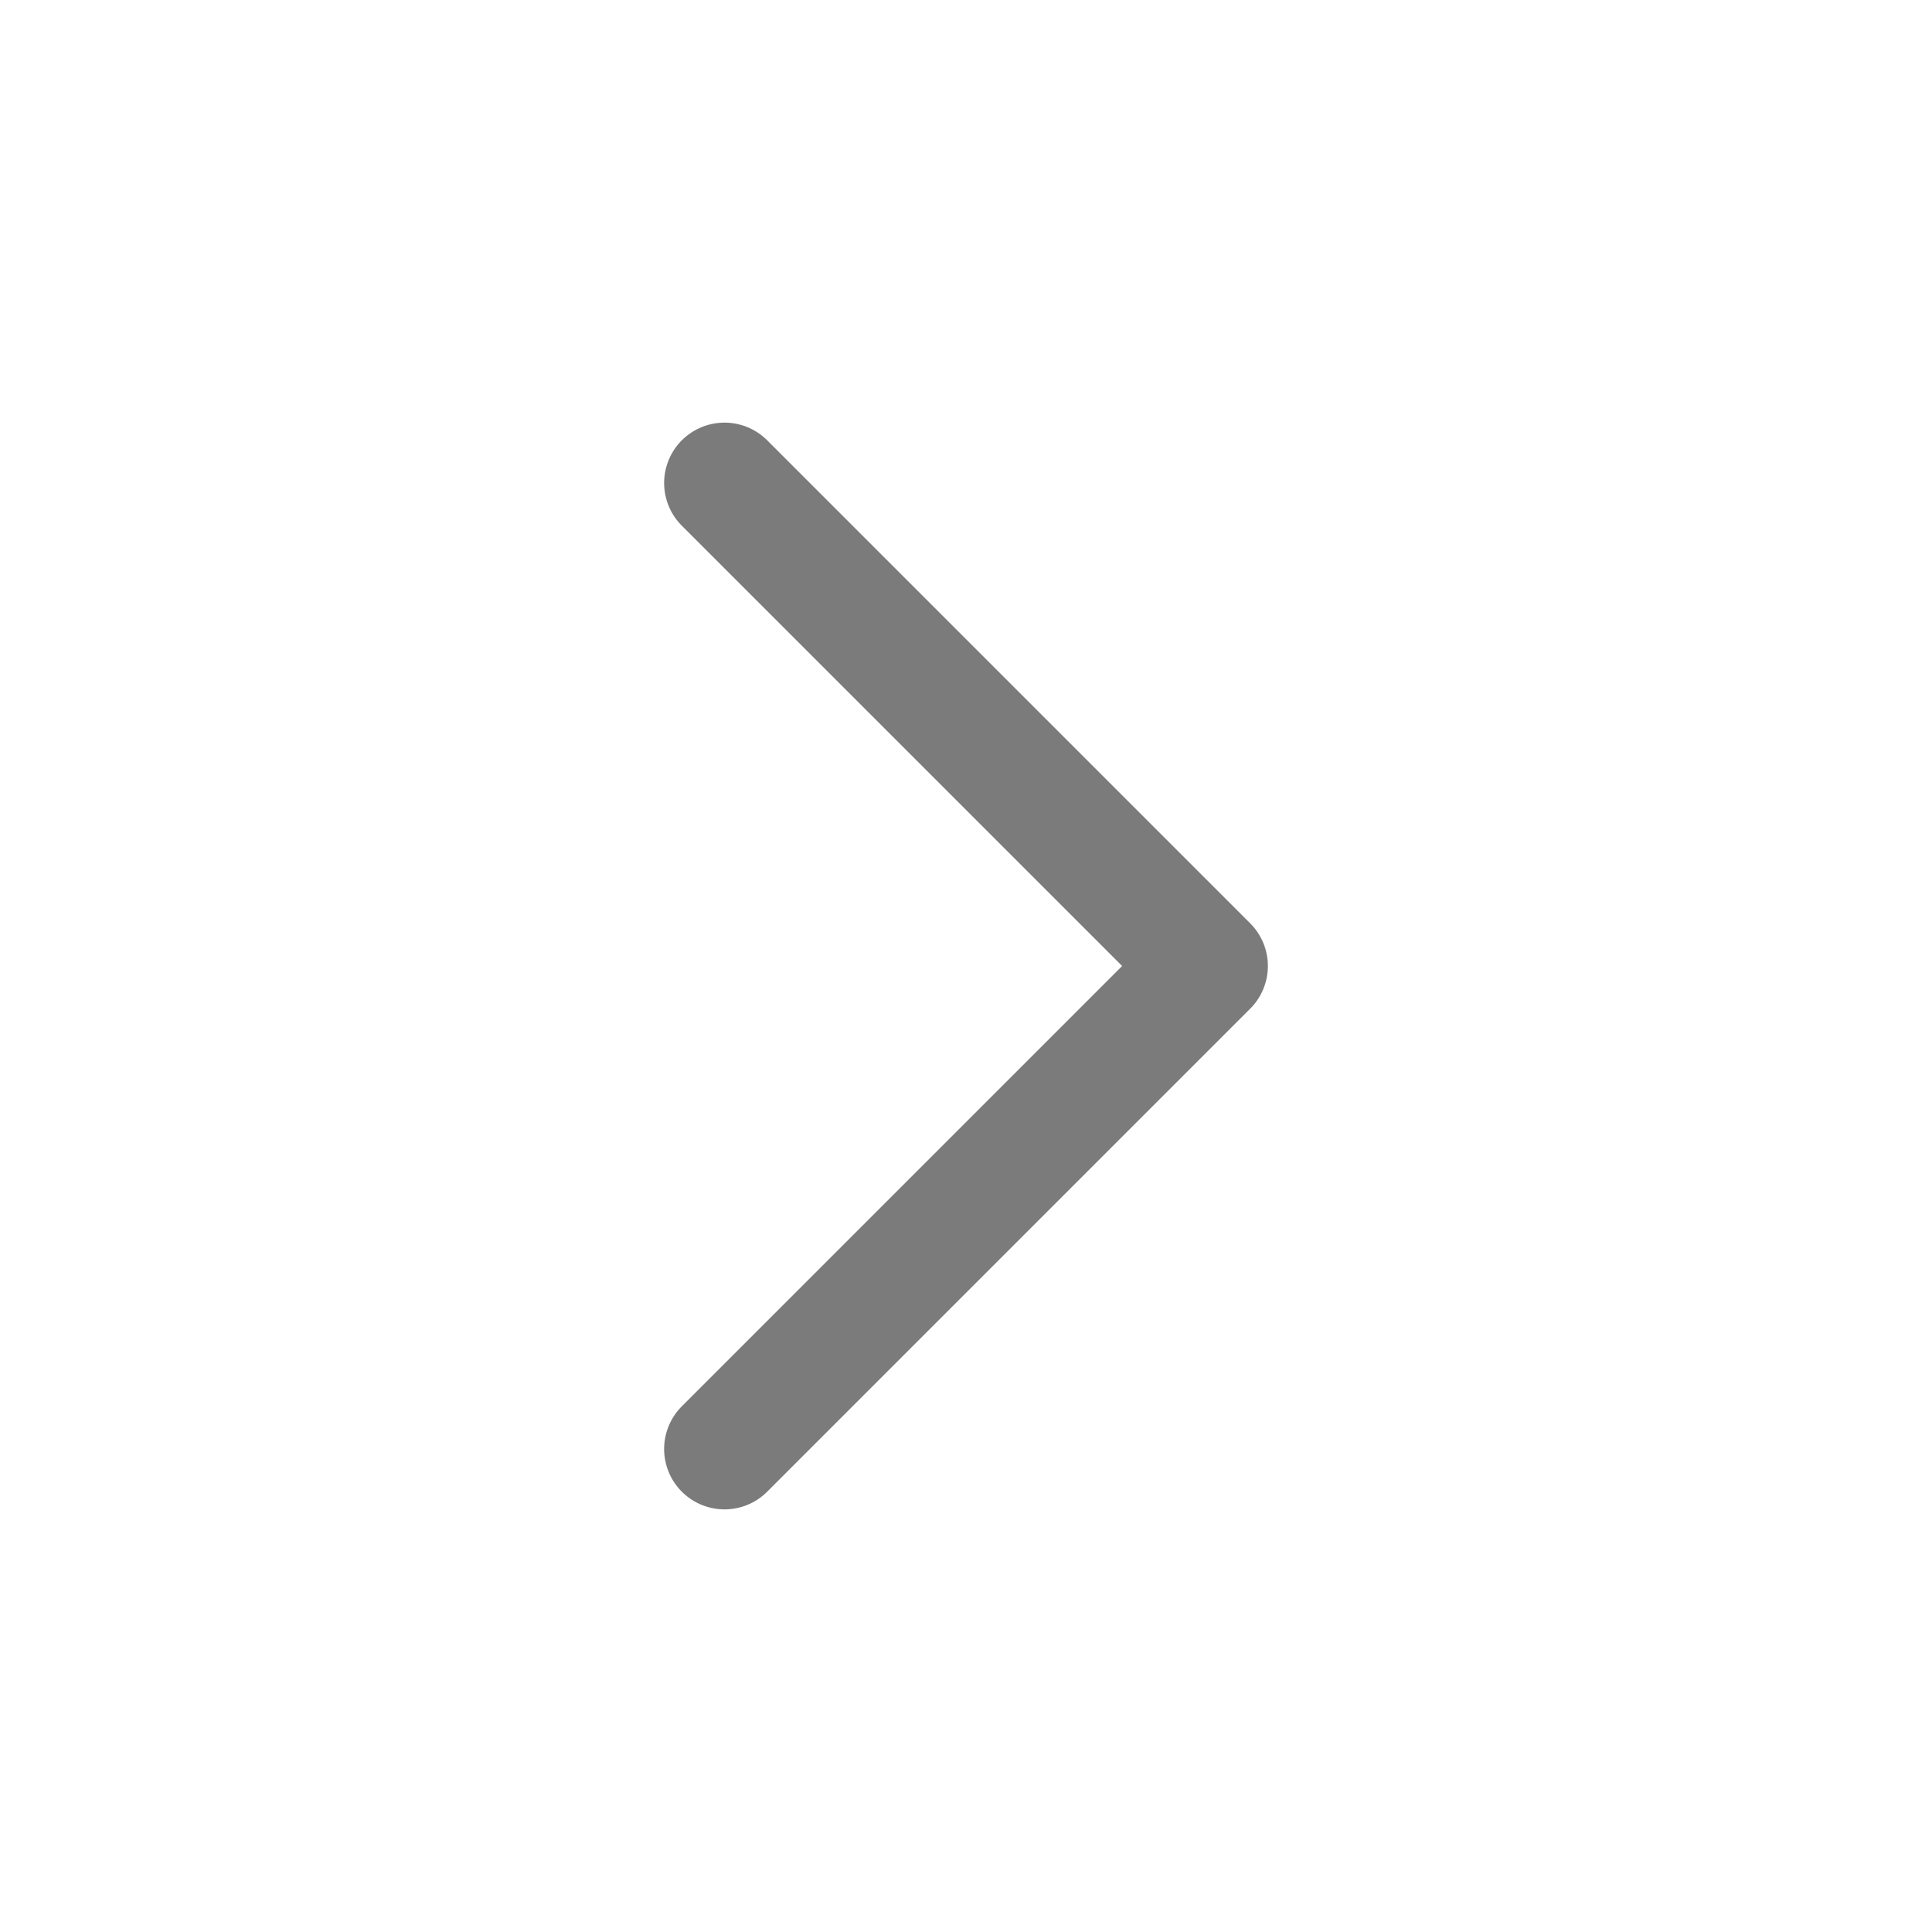
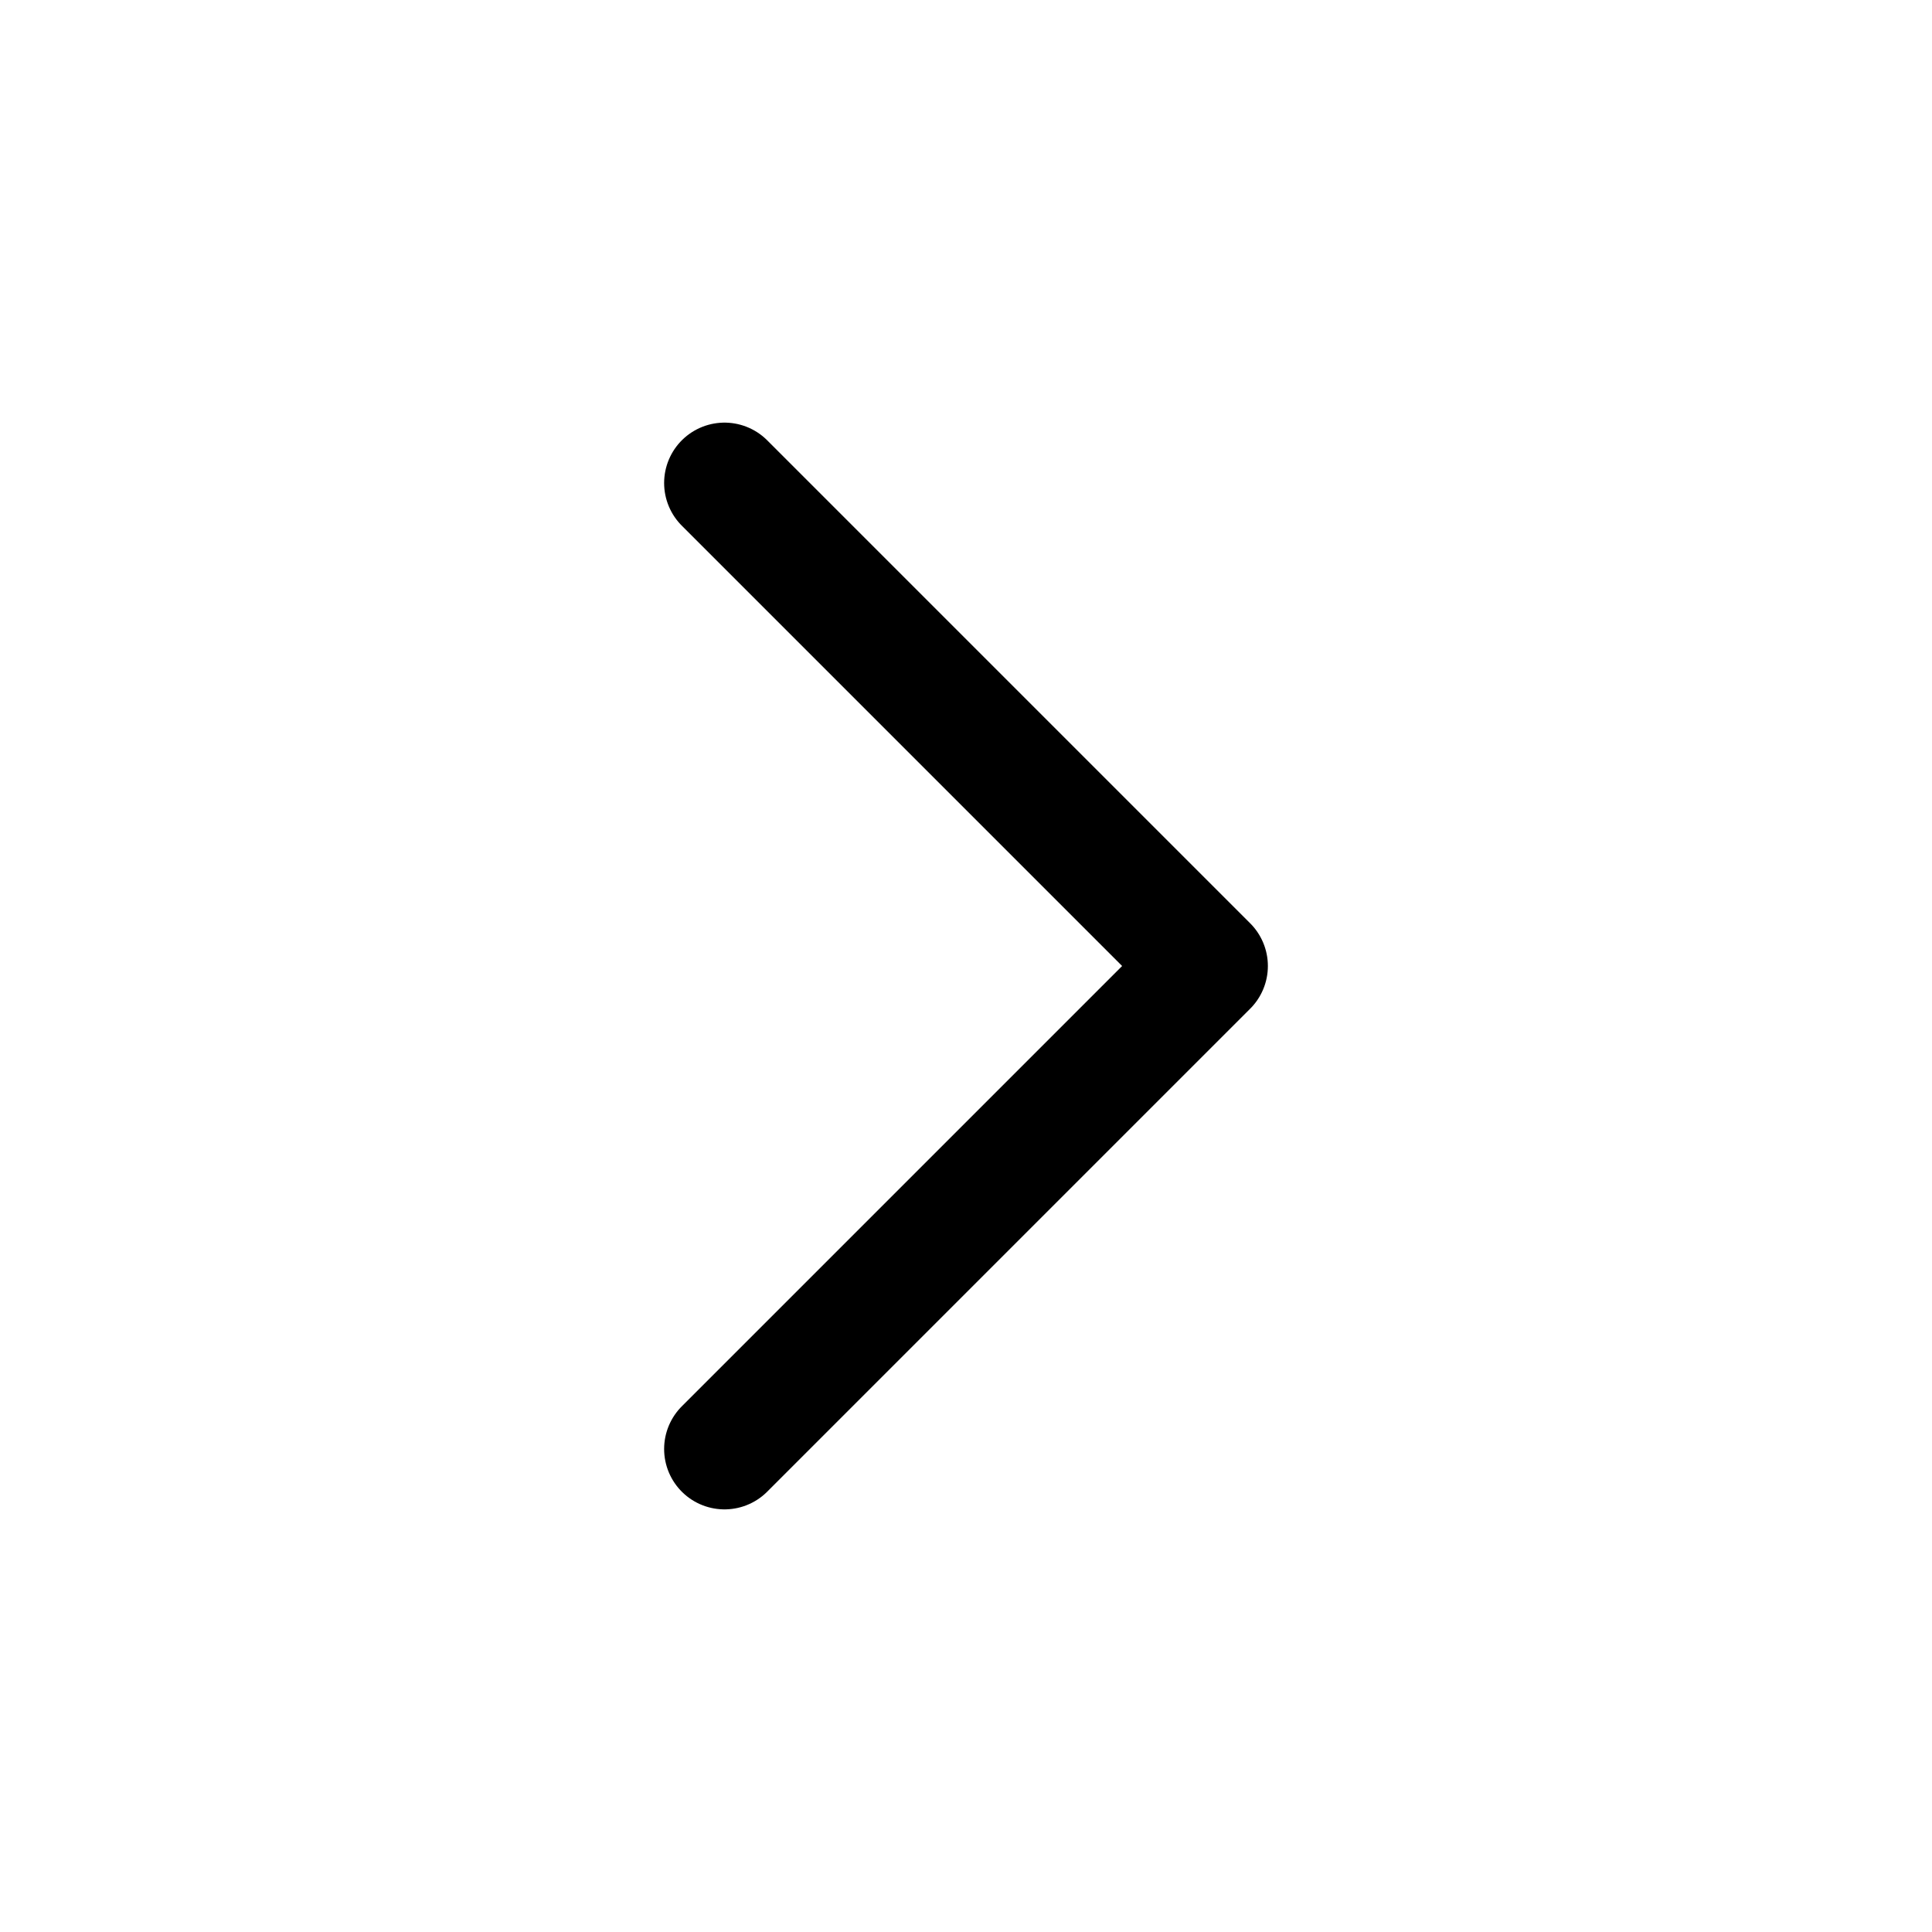
<svg xmlns="http://www.w3.org/2000/svg" width="32" height="32" viewBox="0 0 32 32" fill="none">
-   <path d="M12 24L20 16L12 8" stroke="#7B7B7B" stroke-width="2" stroke-linecap="round" stroke-linejoin="round" />
+   <path d="M12 24L20 16L12 8" stroke="currentColor" stroke-width="2" stroke-linecap="round" stroke-linejoin="round" />
</svg>
